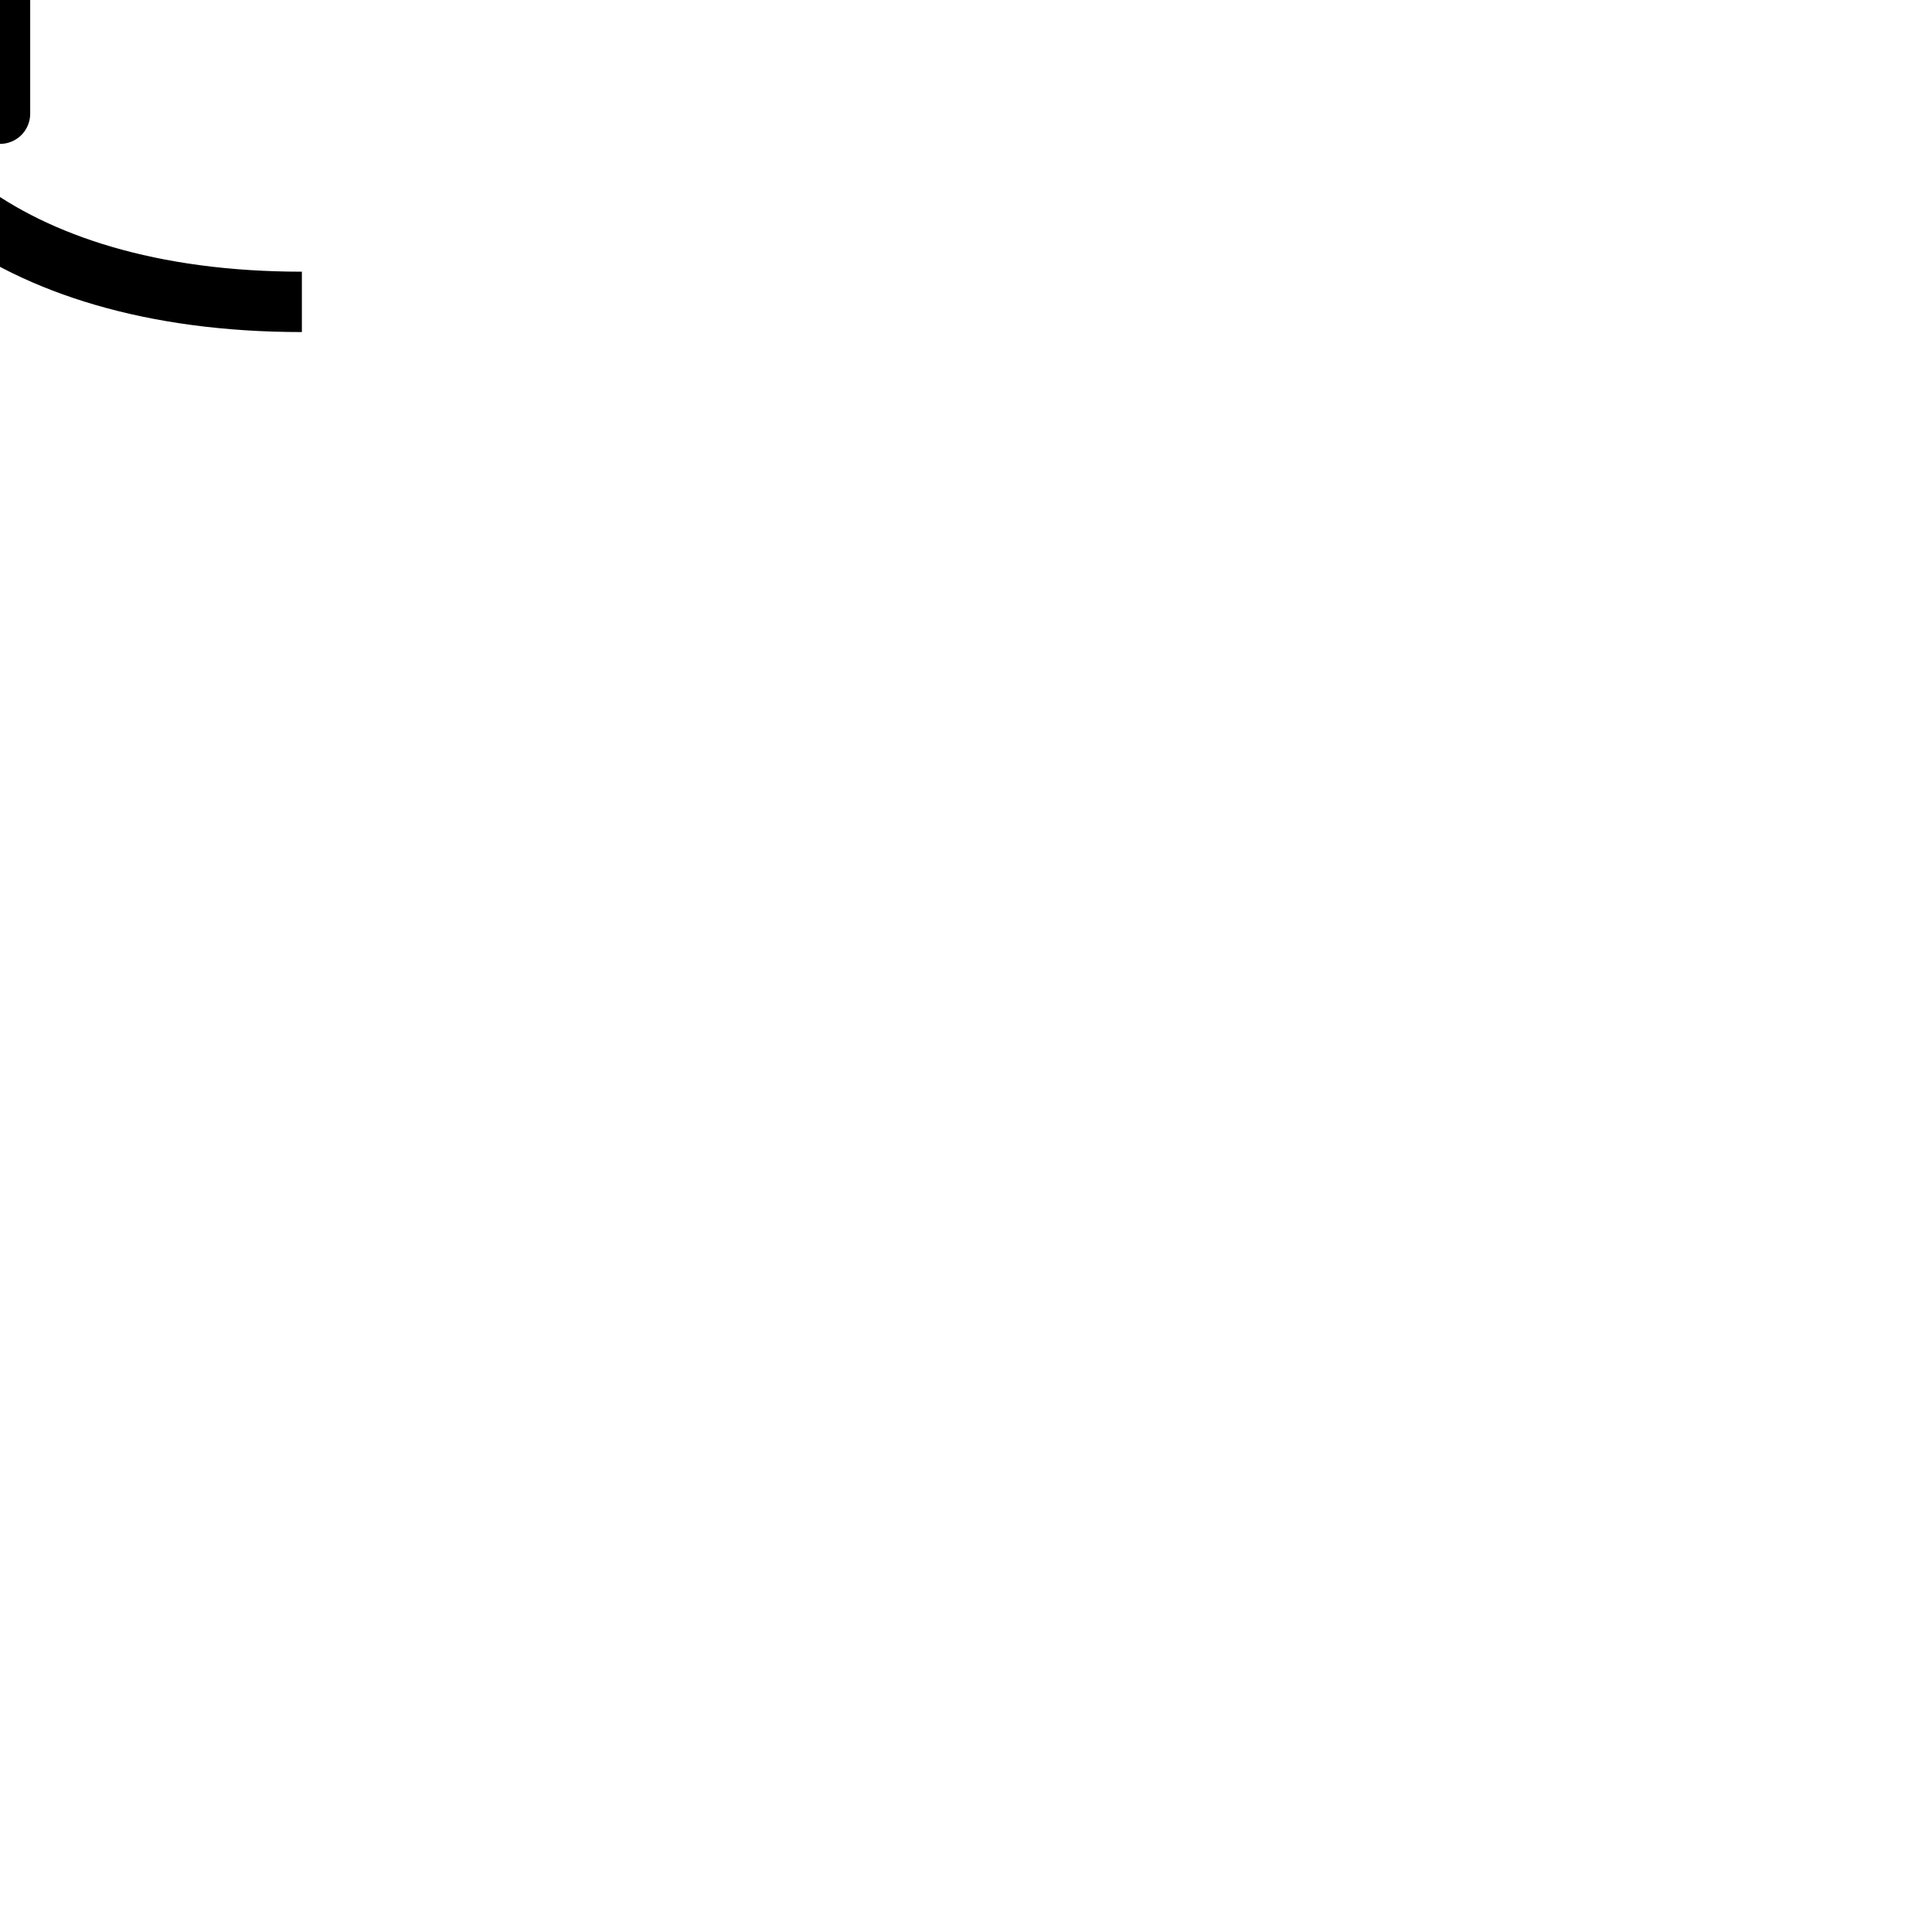
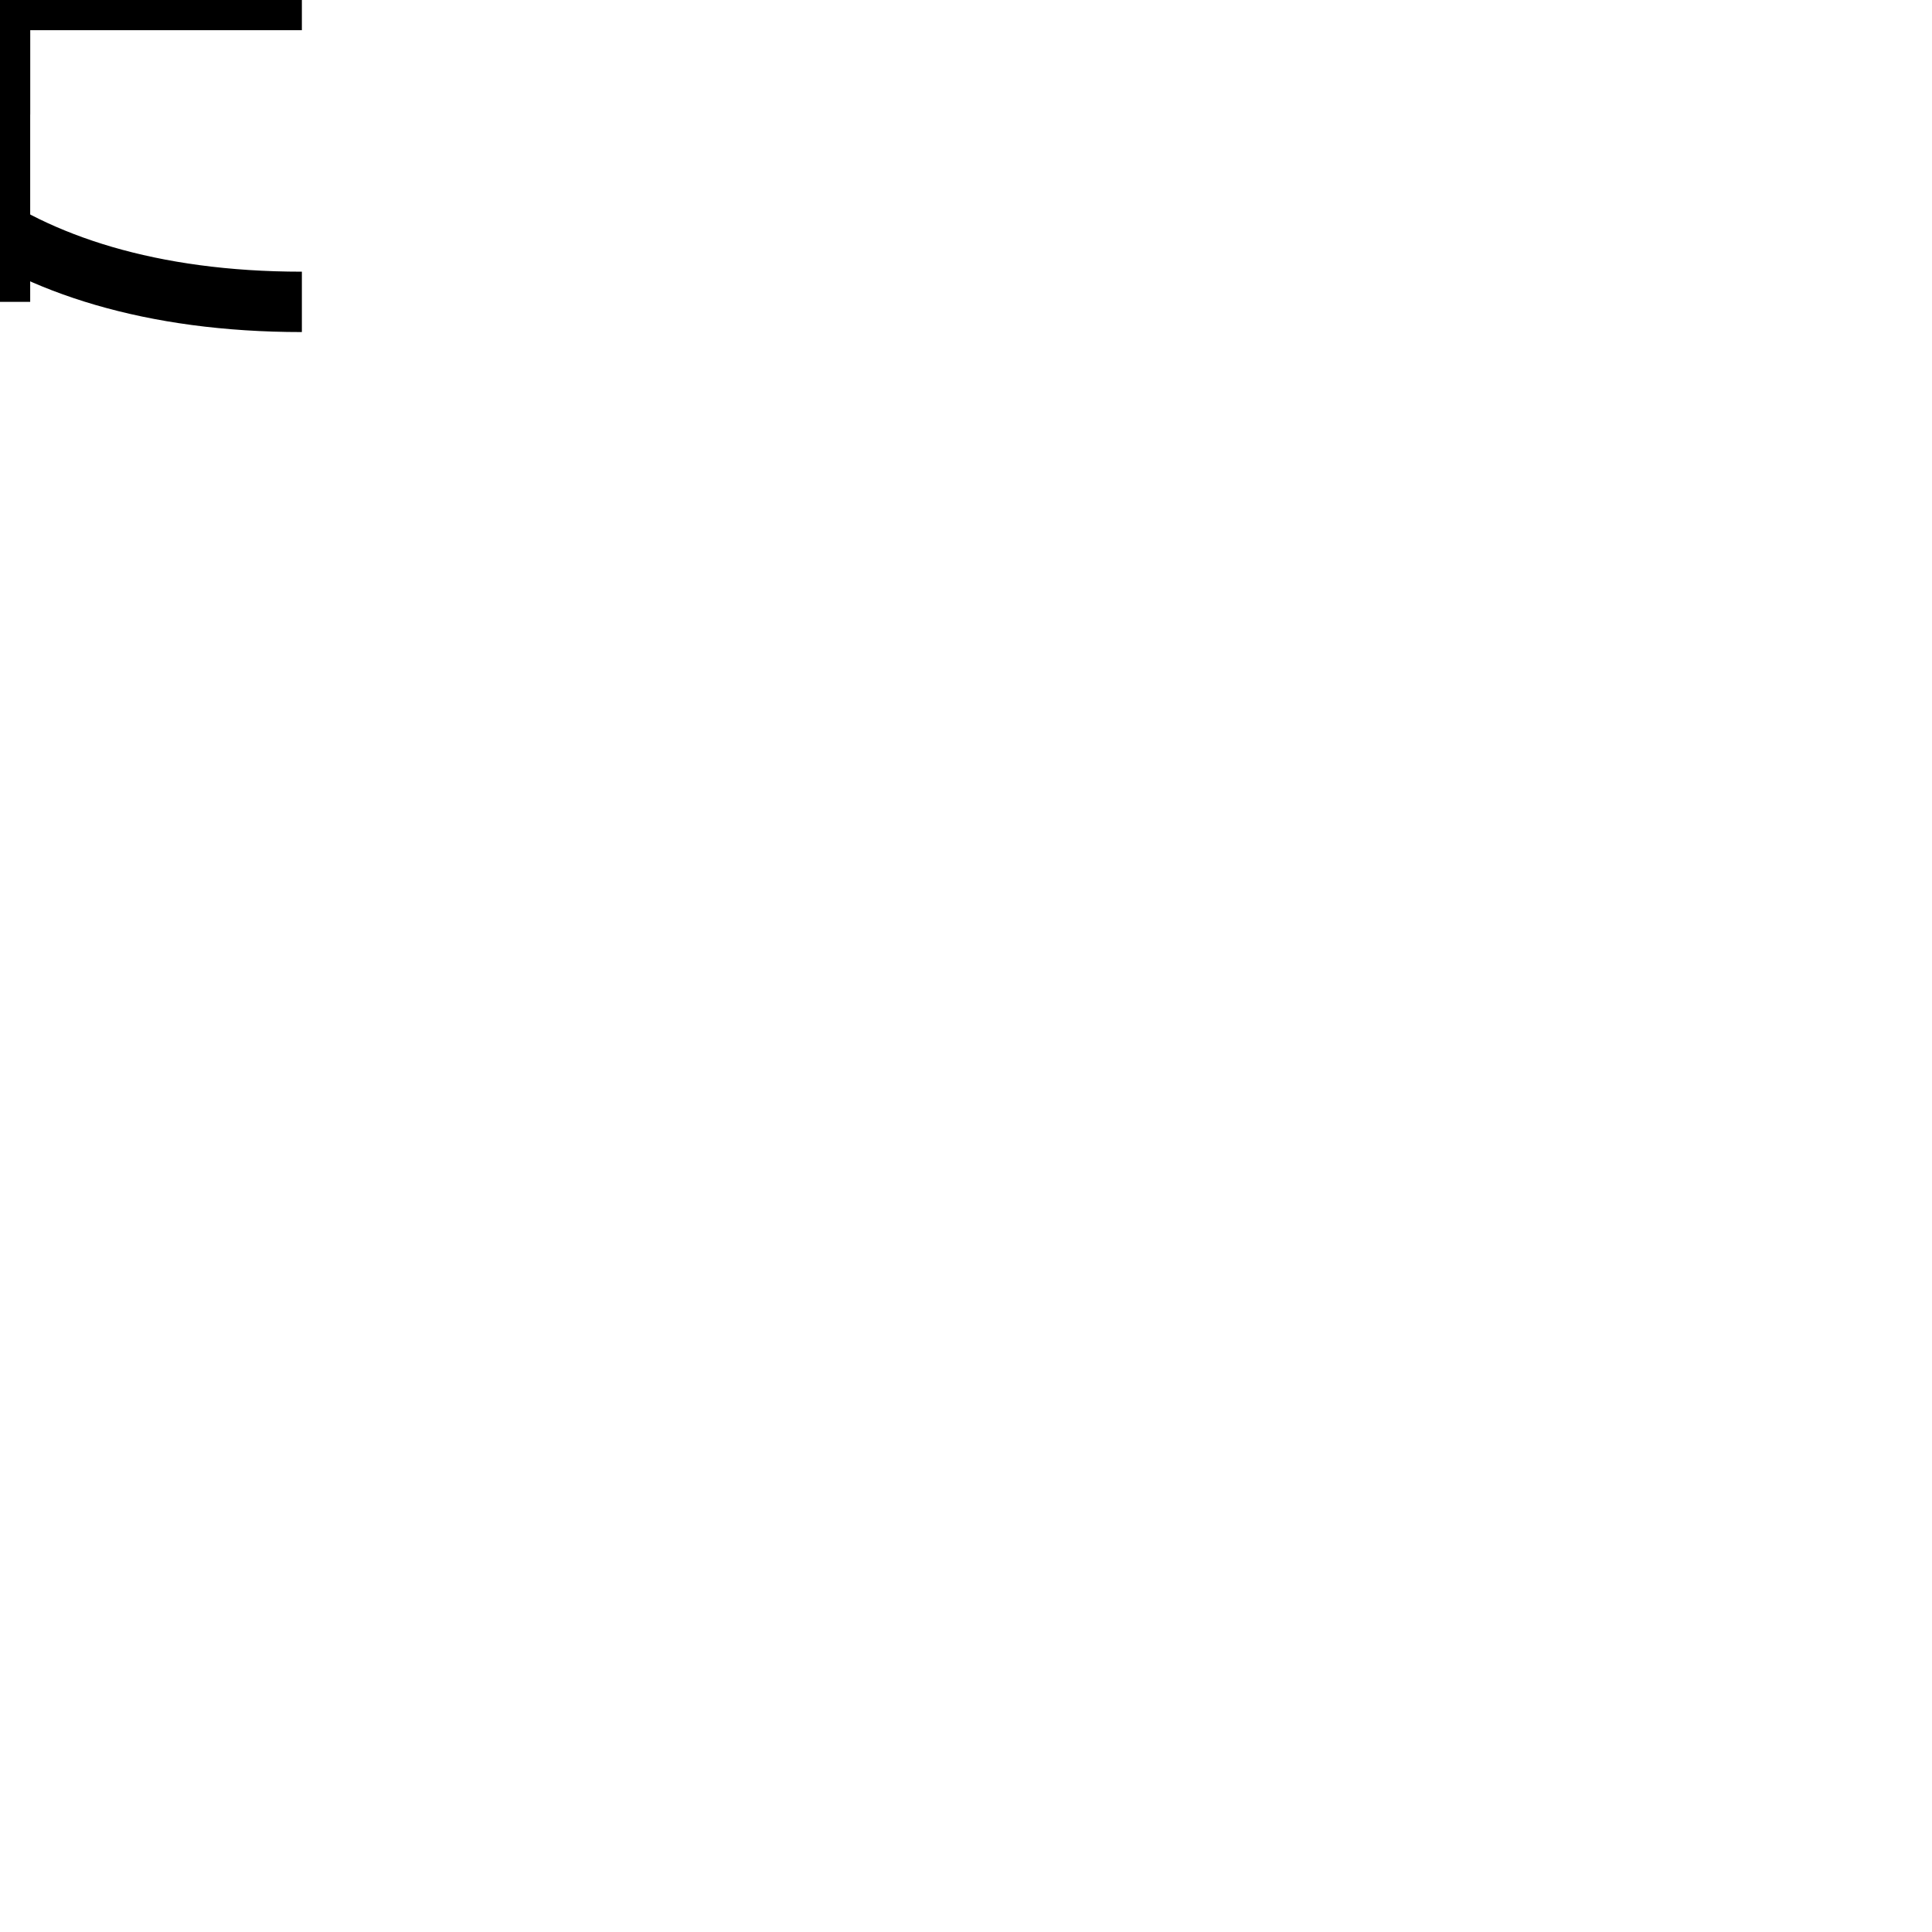
<svg xmlns="http://www.w3.org/2000/svg" width="0.107in" height="0.107in" viewBox="0 0 32 32">
  <path id="box1_pos_xz" fill="none" stroke="black" stroke-width="1" d="M 5,5            C -5,5 -5,-5 5,-5 5,5" />
  <path id="box1_pos_y" fill="none" stroke="black" stroke-width="1" d="M 0,0            C 0,1 0,5 0,-3 0,0" />
+   <path id="box1_lookat_xz" fill="none" stroke="black" stroke-width="1" d="M 0,0            C 0,0 5,0 5,0 0,0" />
+   <path id="box1_lookat_y" fill="none" stroke="black" stroke-width="1" d="M 0,0            C 0,3 0,-3 0,5 0,-5" />
</svg>
